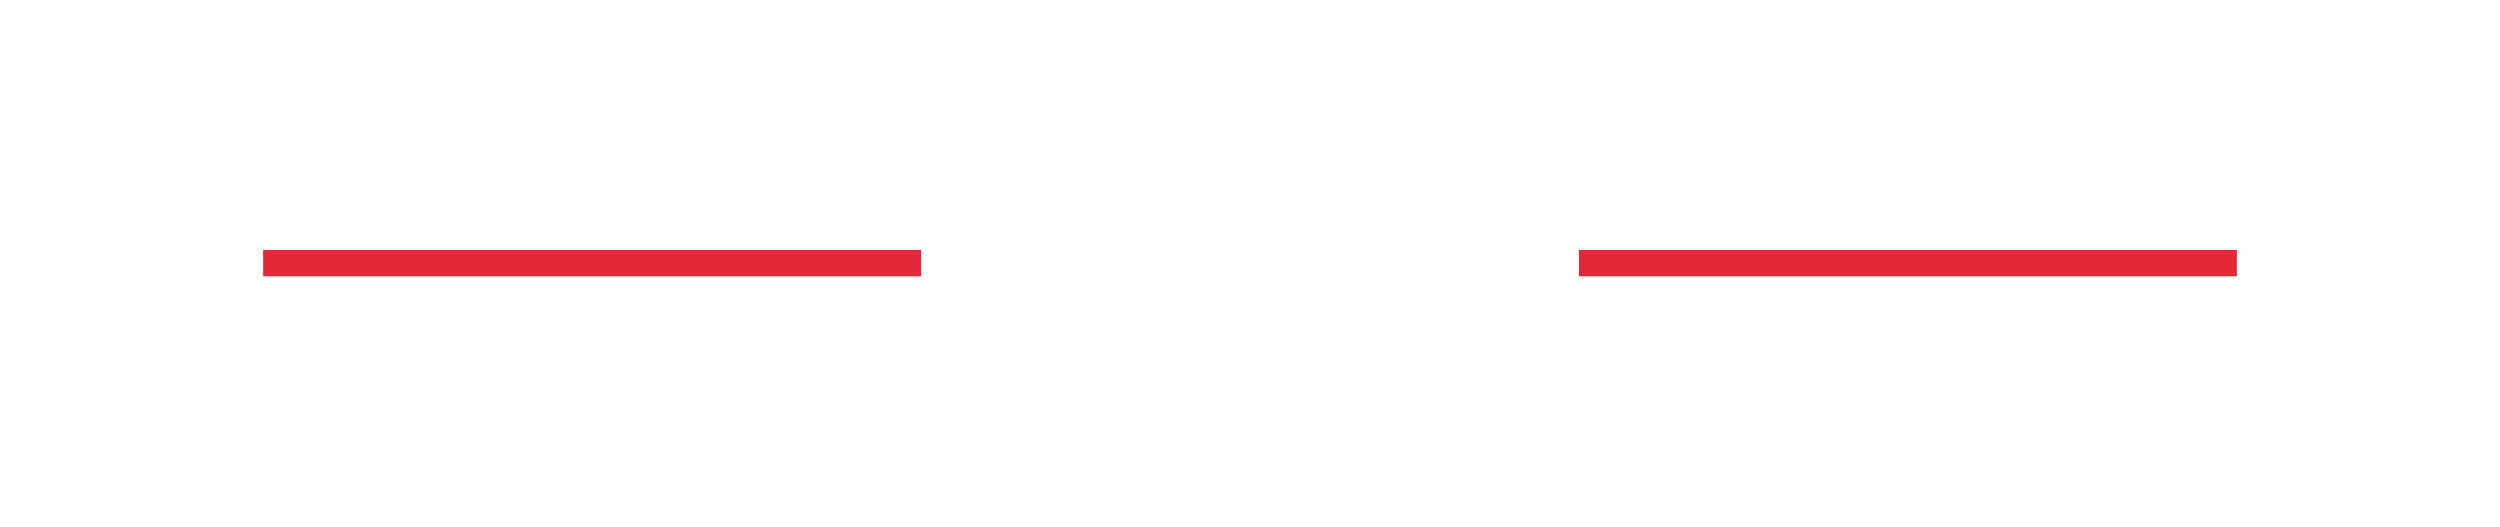
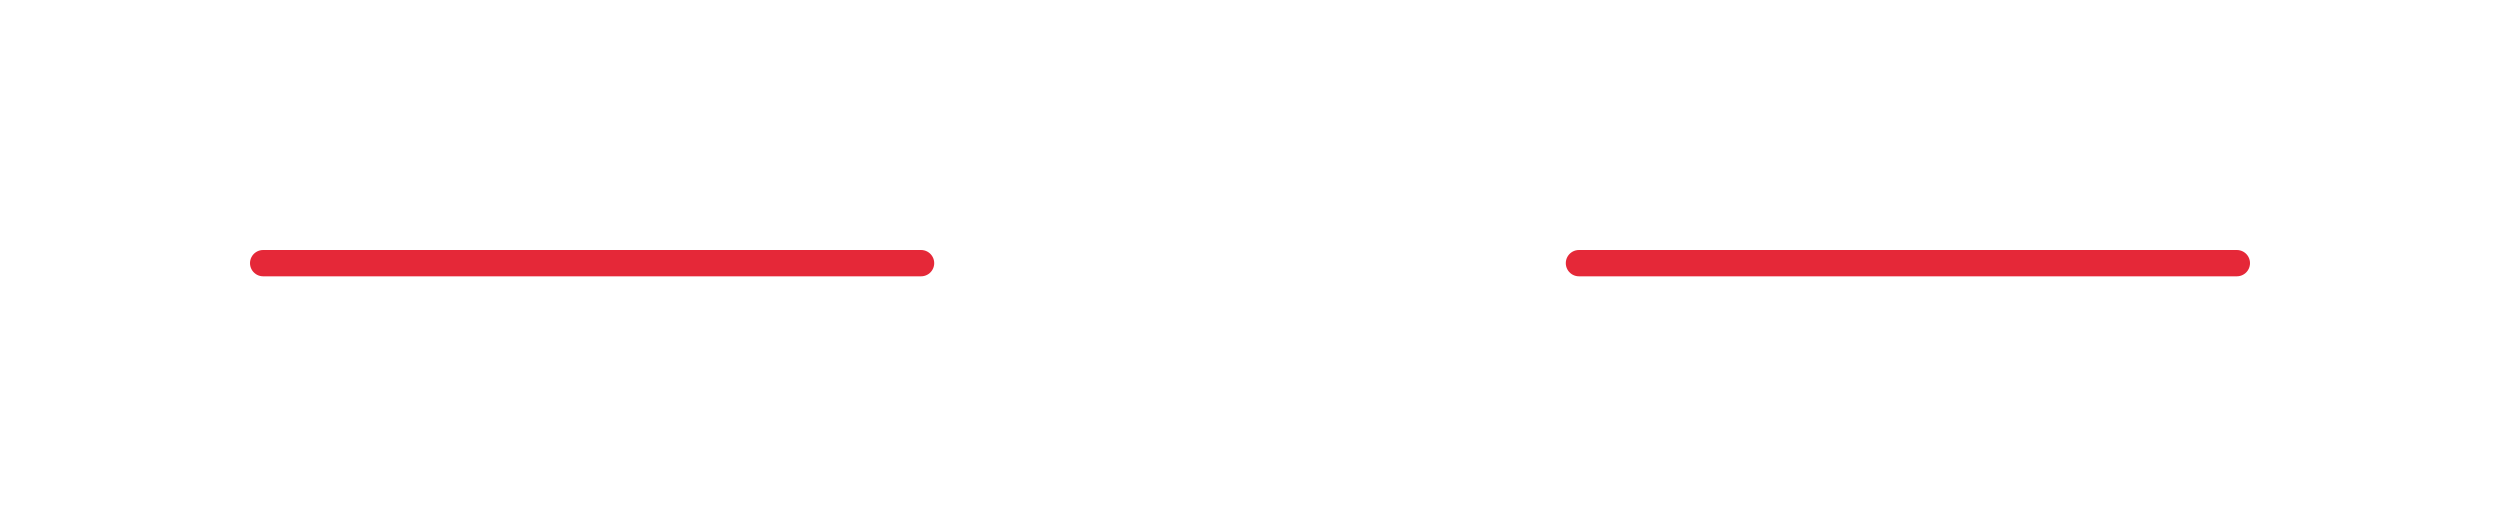
<svg xmlns="http://www.w3.org/2000/svg" viewBox="-20 -20 190 40">
-   <line stroke="rgb(229,40,56)" stroke-width="2" x1="0" x2="50" y1="0" y2="0" />
-   <line stroke="rgb(229,40,56)" stroke-width="2" x1="100" x2="150" y1="0" y2="0" />
+   <line stroke="rgb(229,40,56)" stroke-linecap="round" stroke-width="2" x1="0" x2="50" y1="0" y2="0" />
+   <line stroke="rgb(229,40,56)" stroke-linecap="round" stroke-width="2" x1="100" x2="150" y1="0" y2="0" />
</svg>
